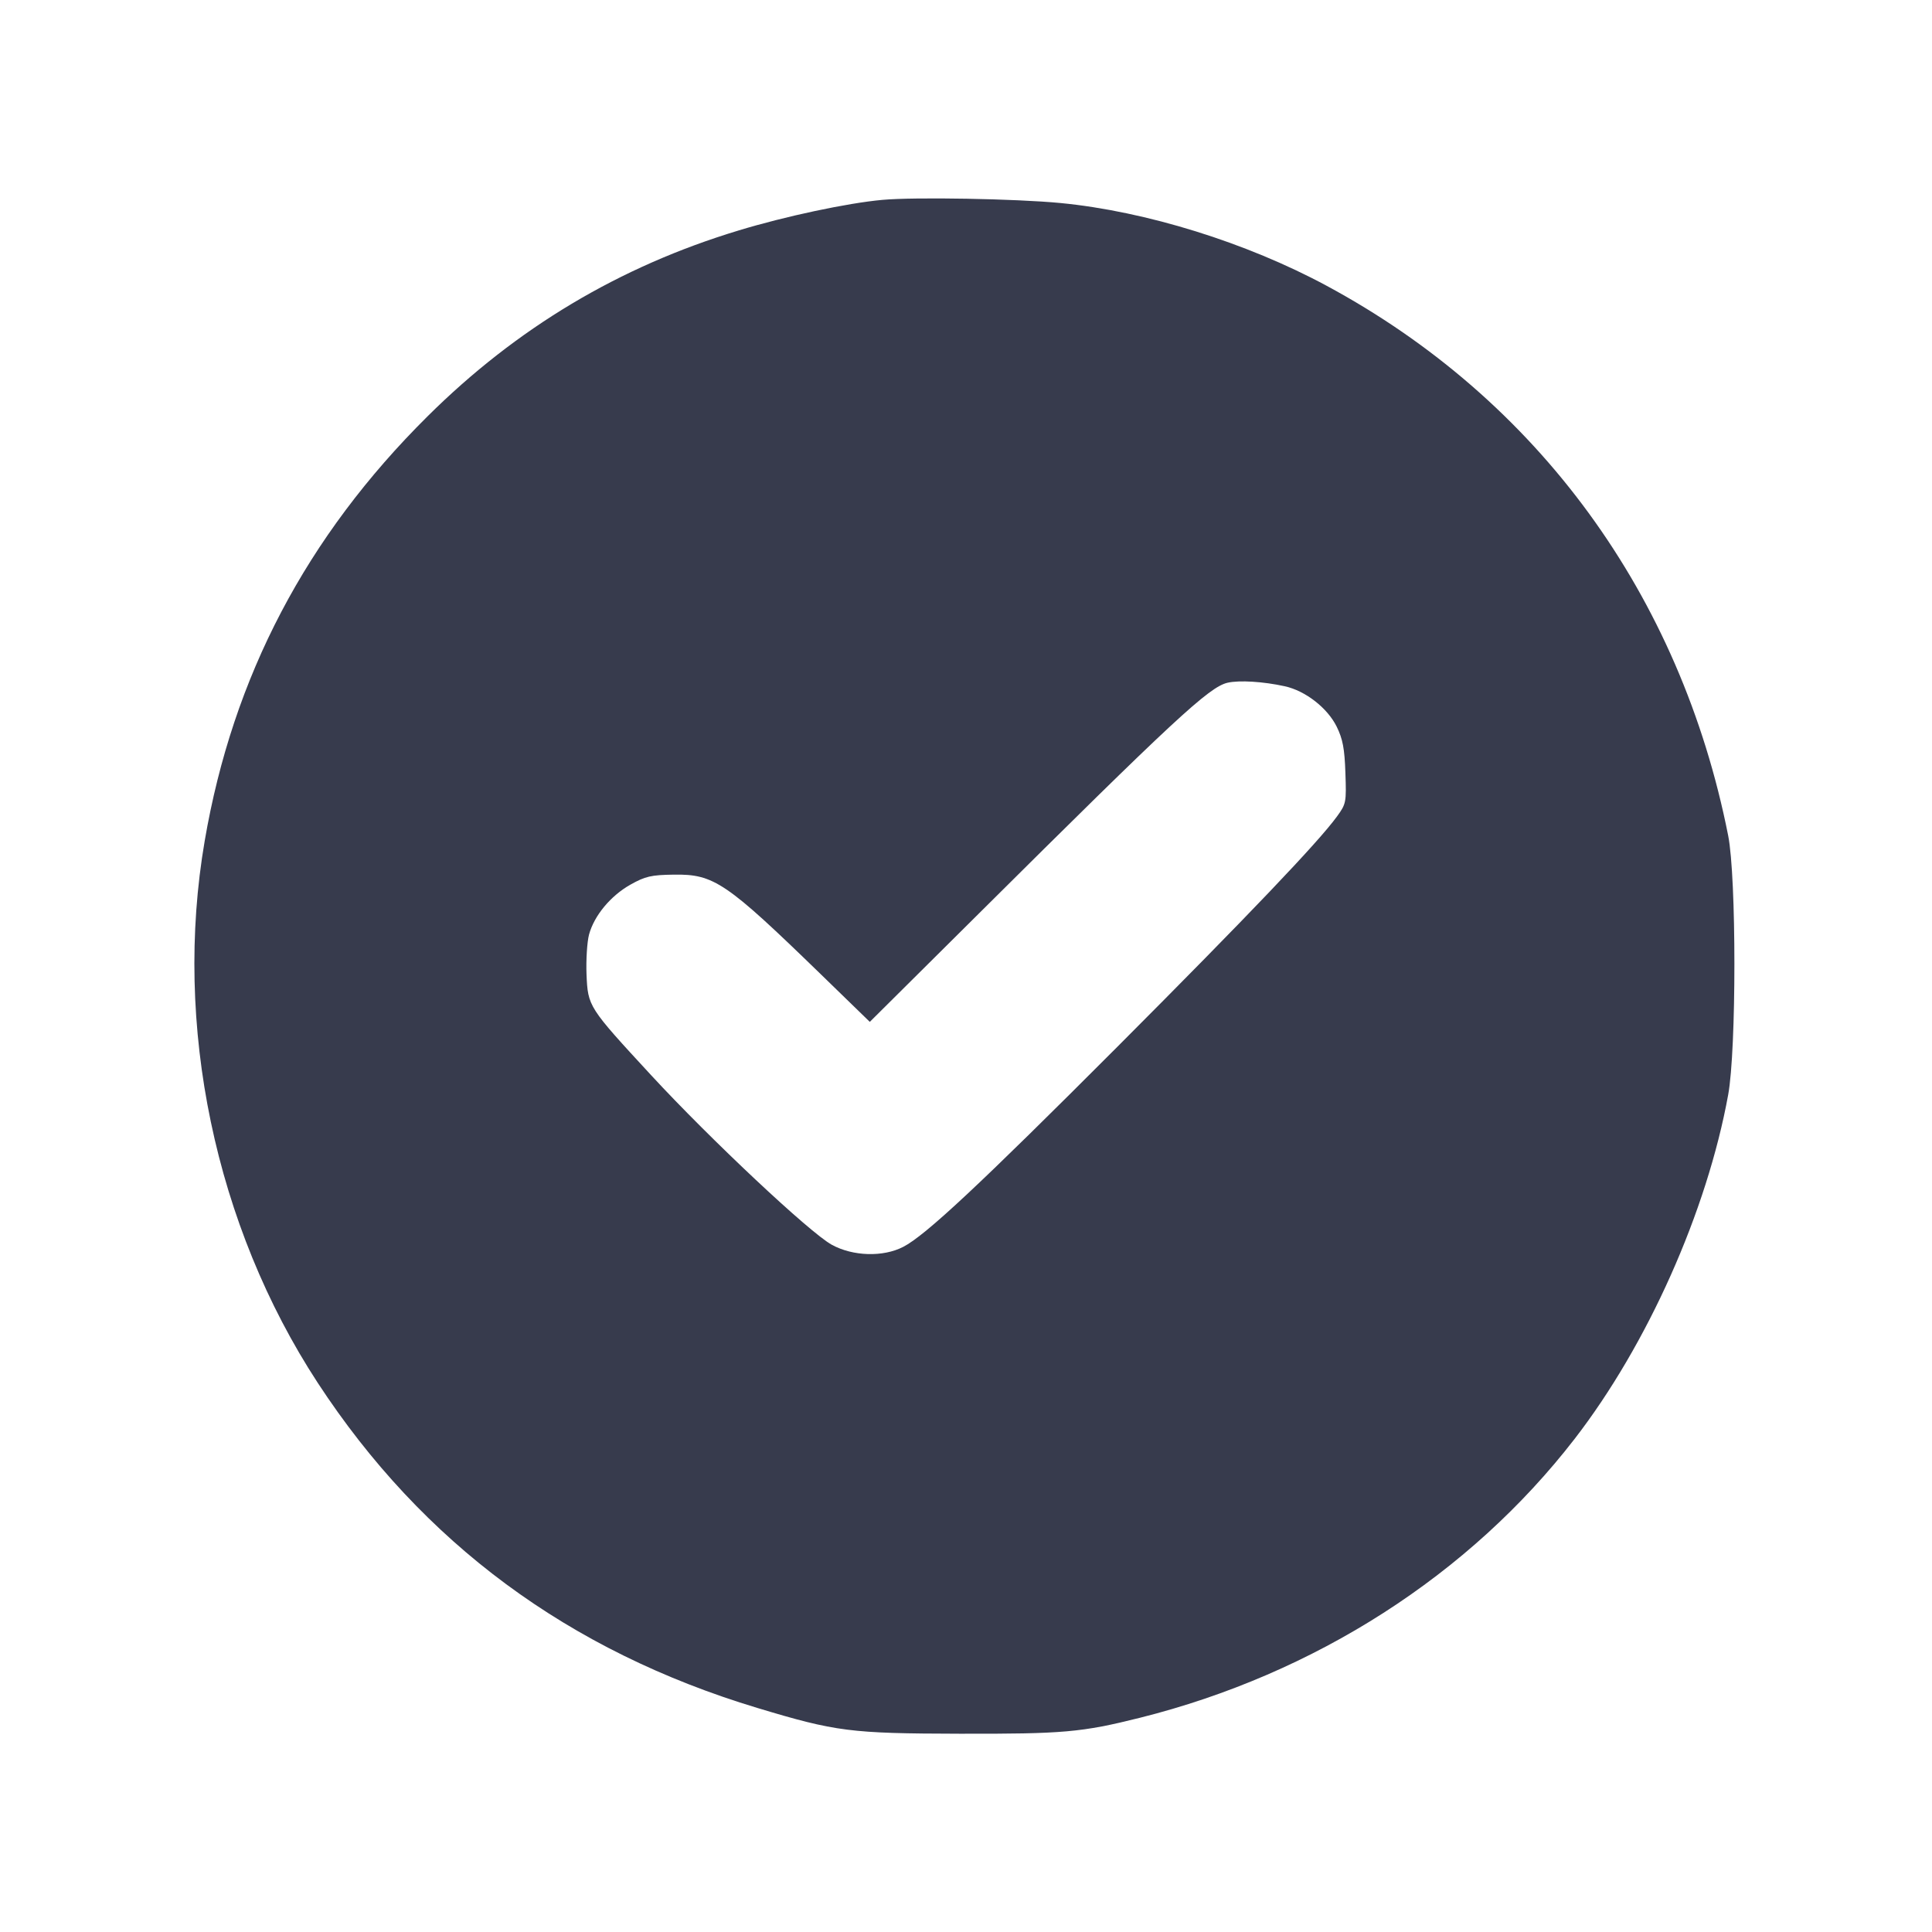
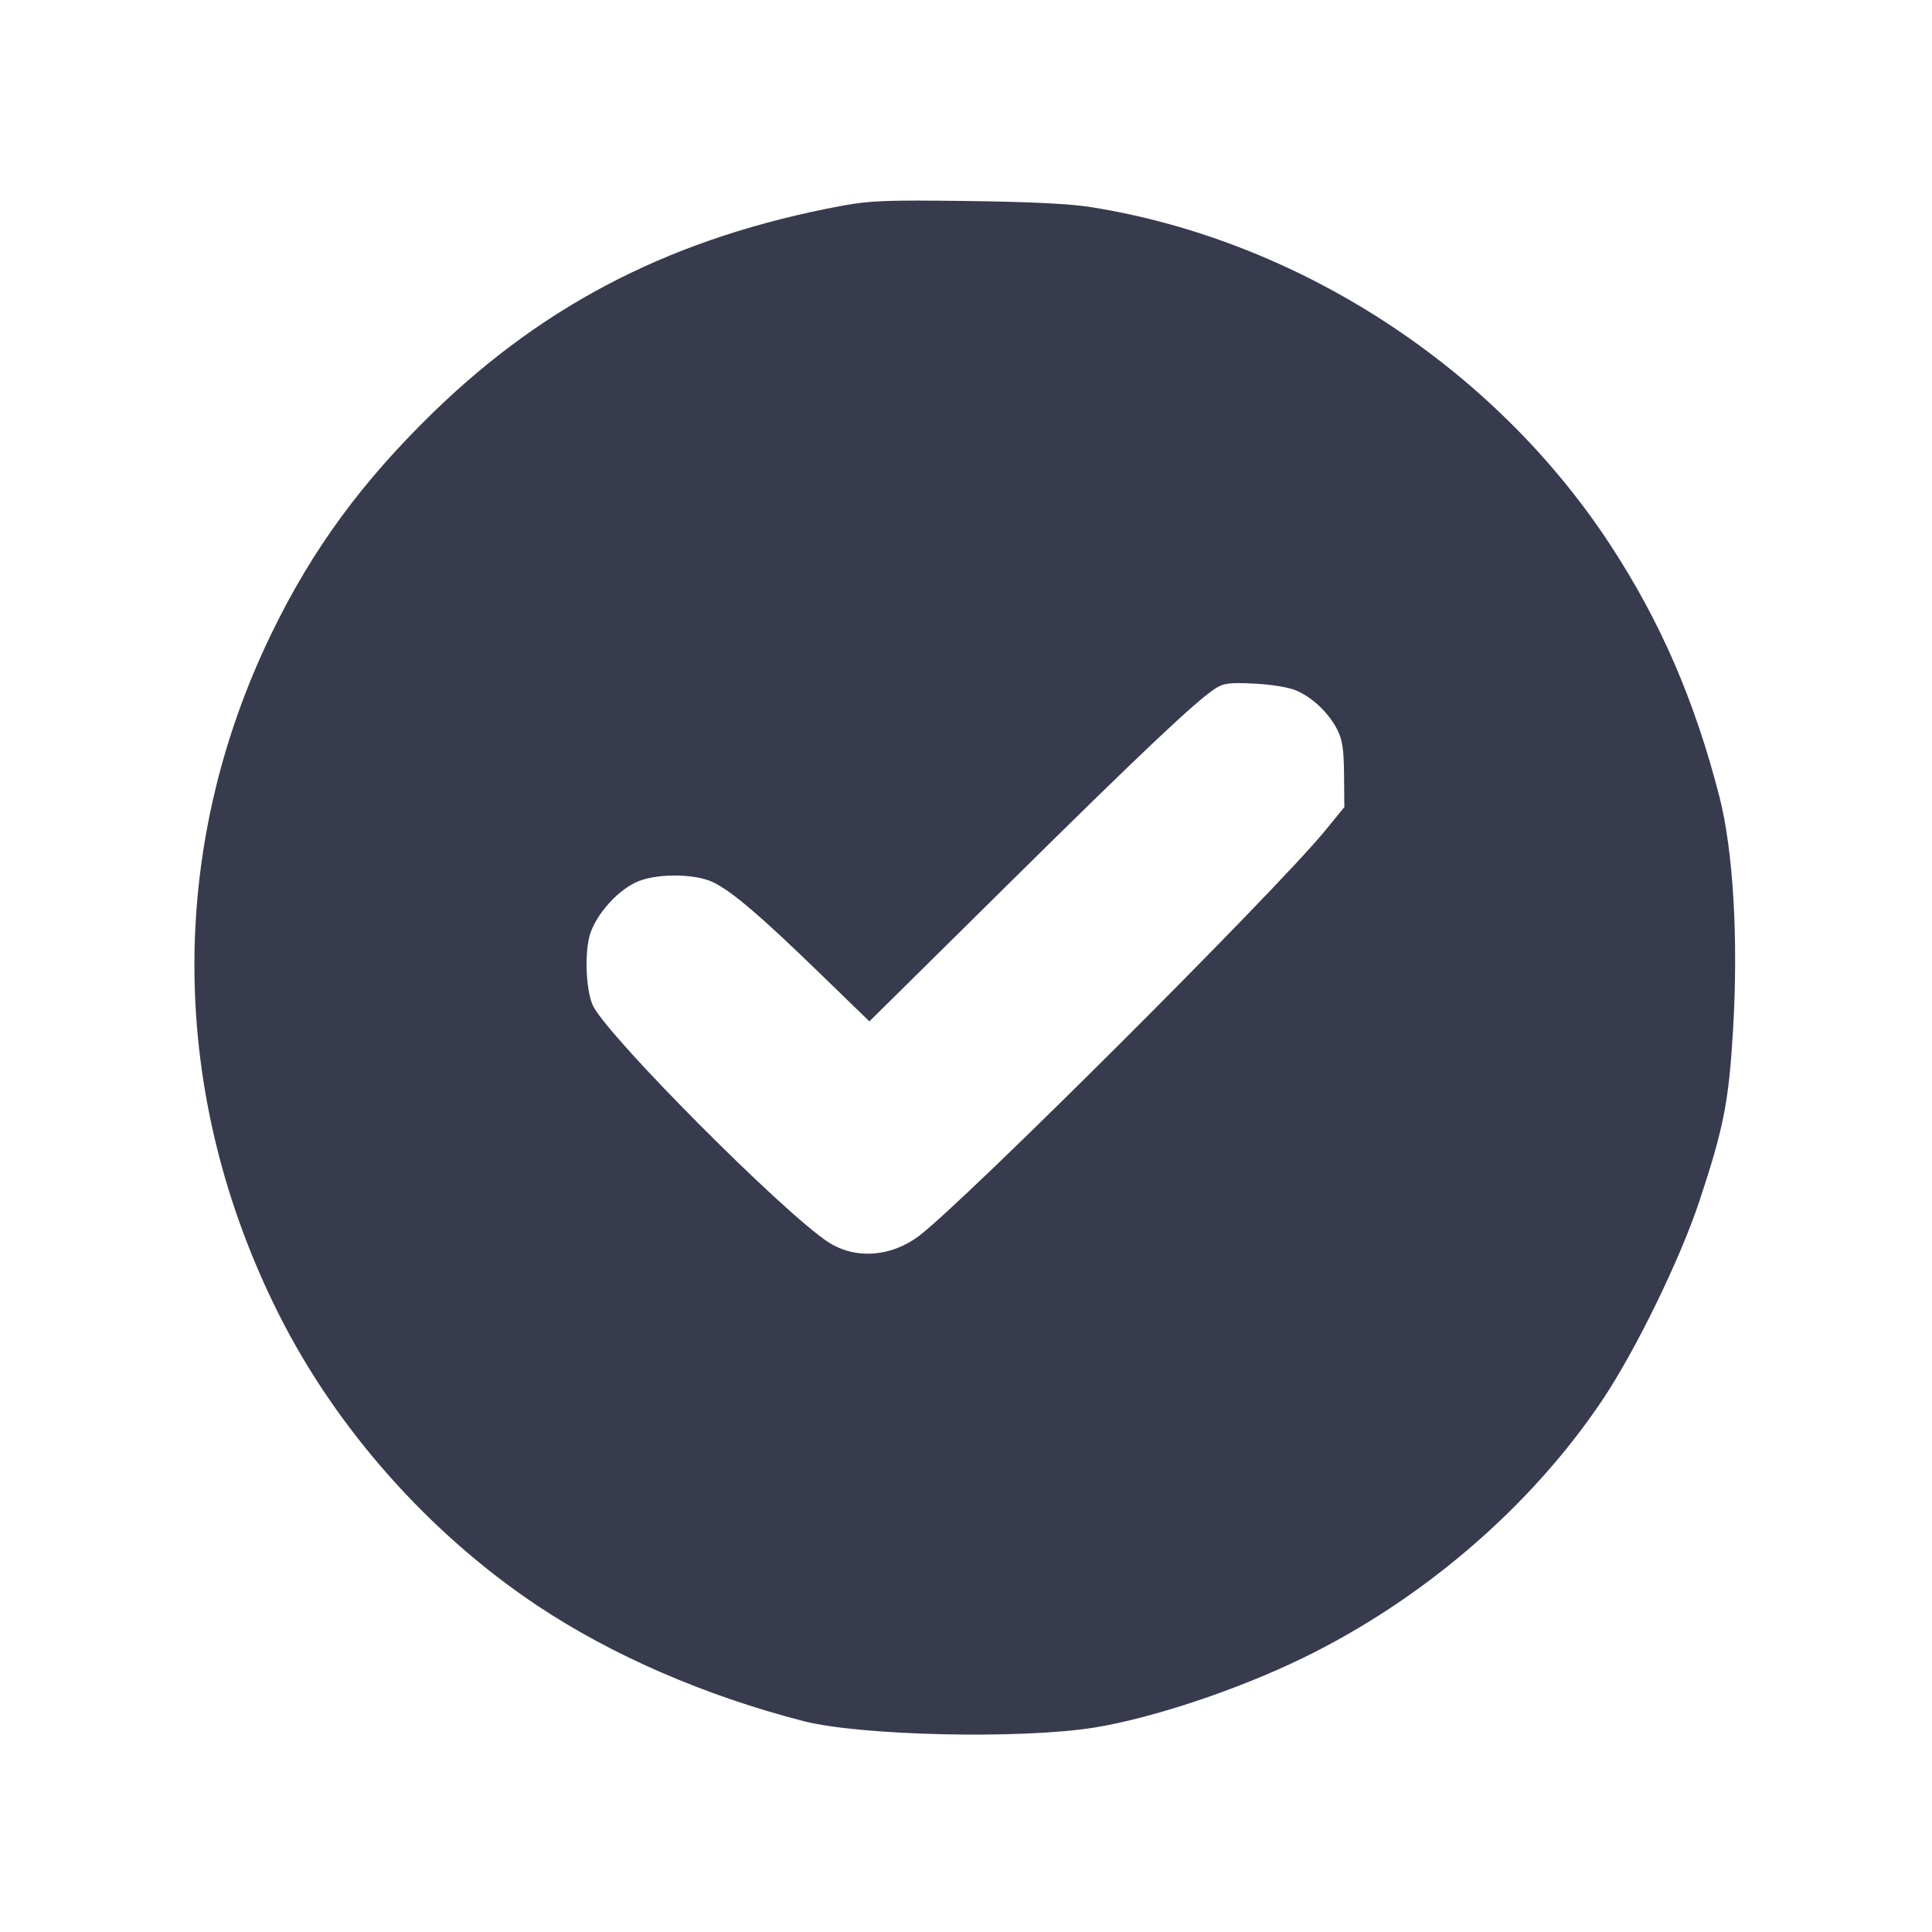
<svg xmlns="http://www.w3.org/2000/svg" width="24" height="24" viewBox="0 0 24 24" fill="none">
-   <path d="M10.960 2.483 C 10.529 2.522,9.753 2.687,9.175 2.863 C 7.694 3.311,6.417 4.074,5.312 5.171 C 3.805 6.665,2.893 8.403,2.543 10.445 C 2.150 12.732,2.671 15.225,3.947 17.178 C 5.248 19.167,7.063 20.510,9.409 21.217 C 10.384 21.511,10.564 21.534,11.920 21.537 C 13.206 21.540,13.437 21.520,14.160 21.339 C 16.336 20.794,18.255 19.563,19.560 17.875 C 20.466 16.703,21.204 15.049,21.468 13.600 C 21.571 13.039,21.571 10.898,21.468 10.380 C 20.876 7.391,19.104 4.964,16.480 3.550 C 15.484 3.013,14.237 2.625,13.173 2.522 C 12.619 2.469,11.364 2.446,10.960 2.483 M15.960 8.525 C 16.216 8.581,16.490 8.794,16.605 9.027 C 16.680 9.180,16.703 9.299,16.713 9.600 C 16.726 9.967,16.723 9.985,16.608 10.143 C 16.376 10.462,15.518 11.362,13.880 13.004 C 12.166 14.721,11.496 15.347,11.220 15.489 C 10.970 15.618,10.596 15.607,10.333 15.463 C 10.064 15.317,8.822 14.151,8.090 13.358 C 7.306 12.509,7.303 12.504,7.286 12.103 C 7.279 11.924,7.293 11.702,7.317 11.610 C 7.381 11.374,7.585 11.128,7.832 10.989 C 8.016 10.886,8.087 10.869,8.372 10.865 C 8.870 10.858,9.019 10.959,10.203 12.109 L 10.805 12.694 12.153 11.355 C 14.585 8.937,15.022 8.532,15.250 8.481 C 15.396 8.448,15.691 8.466,15.960 8.525 " fill="#373B4D" stroke="none" fill-rule="evenodd" />
+   <path d="M10.460 2.556 C 8.397 2.940,6.796 3.749,5.385 5.120 C 4.496 5.984,3.882 6.821,3.377 7.860 C 2.066 10.554,2.096 13.601,3.462 16.323 C 4.177 17.749,5.334 19.053,6.680 19.949 C 7.607 20.566,8.758 21.065,9.980 21.380 C 10.692 21.563,12.698 21.607,13.602 21.459 C 14.327 21.340,15.373 20.991,16.183 20.597 C 17.678 19.870,19.020 18.714,19.908 17.388 C 20.322 16.768,20.870 15.645,21.111 14.919 C 21.413 14.007,21.475 13.692,21.529 12.787 C 21.595 11.660,21.531 10.569,21.360 9.900 C 21.053 8.702,20.624 7.713,19.996 6.757 C 18.554 4.560,16.139 2.990,13.567 2.575 C 13.303 2.532,12.811 2.507,12.020 2.497 C 11.015 2.484,10.807 2.492,10.460 2.556 M16.100 8.577 C 16.301 8.661,16.503 8.853,16.610 9.060 C 16.676 9.189,16.693 9.299,16.696 9.623 L 16.700 10.026 16.465 10.314 C 15.848 11.069,11.964 14.944,11.411 15.357 C 11.059 15.619,10.614 15.646,10.281 15.425 C 9.716 15.050,7.578 12.902,7.370 12.501 C 7.286 12.338,7.259 11.894,7.319 11.644 C 7.379 11.396,7.640 11.086,7.894 10.963 C 8.130 10.848,8.626 10.847,8.859 10.960 C 9.091 11.072,9.443 11.372,10.170 12.077 L 10.800 12.688 12.510 10.998 C 14.188 9.339,14.861 8.704,15.100 8.551 C 15.202 8.486,15.275 8.477,15.580 8.492 C 15.790 8.502,16.006 8.537,16.100 8.577 " fill="#373B4D" stroke="none" fill-rule="evenodd" />
</svg>
